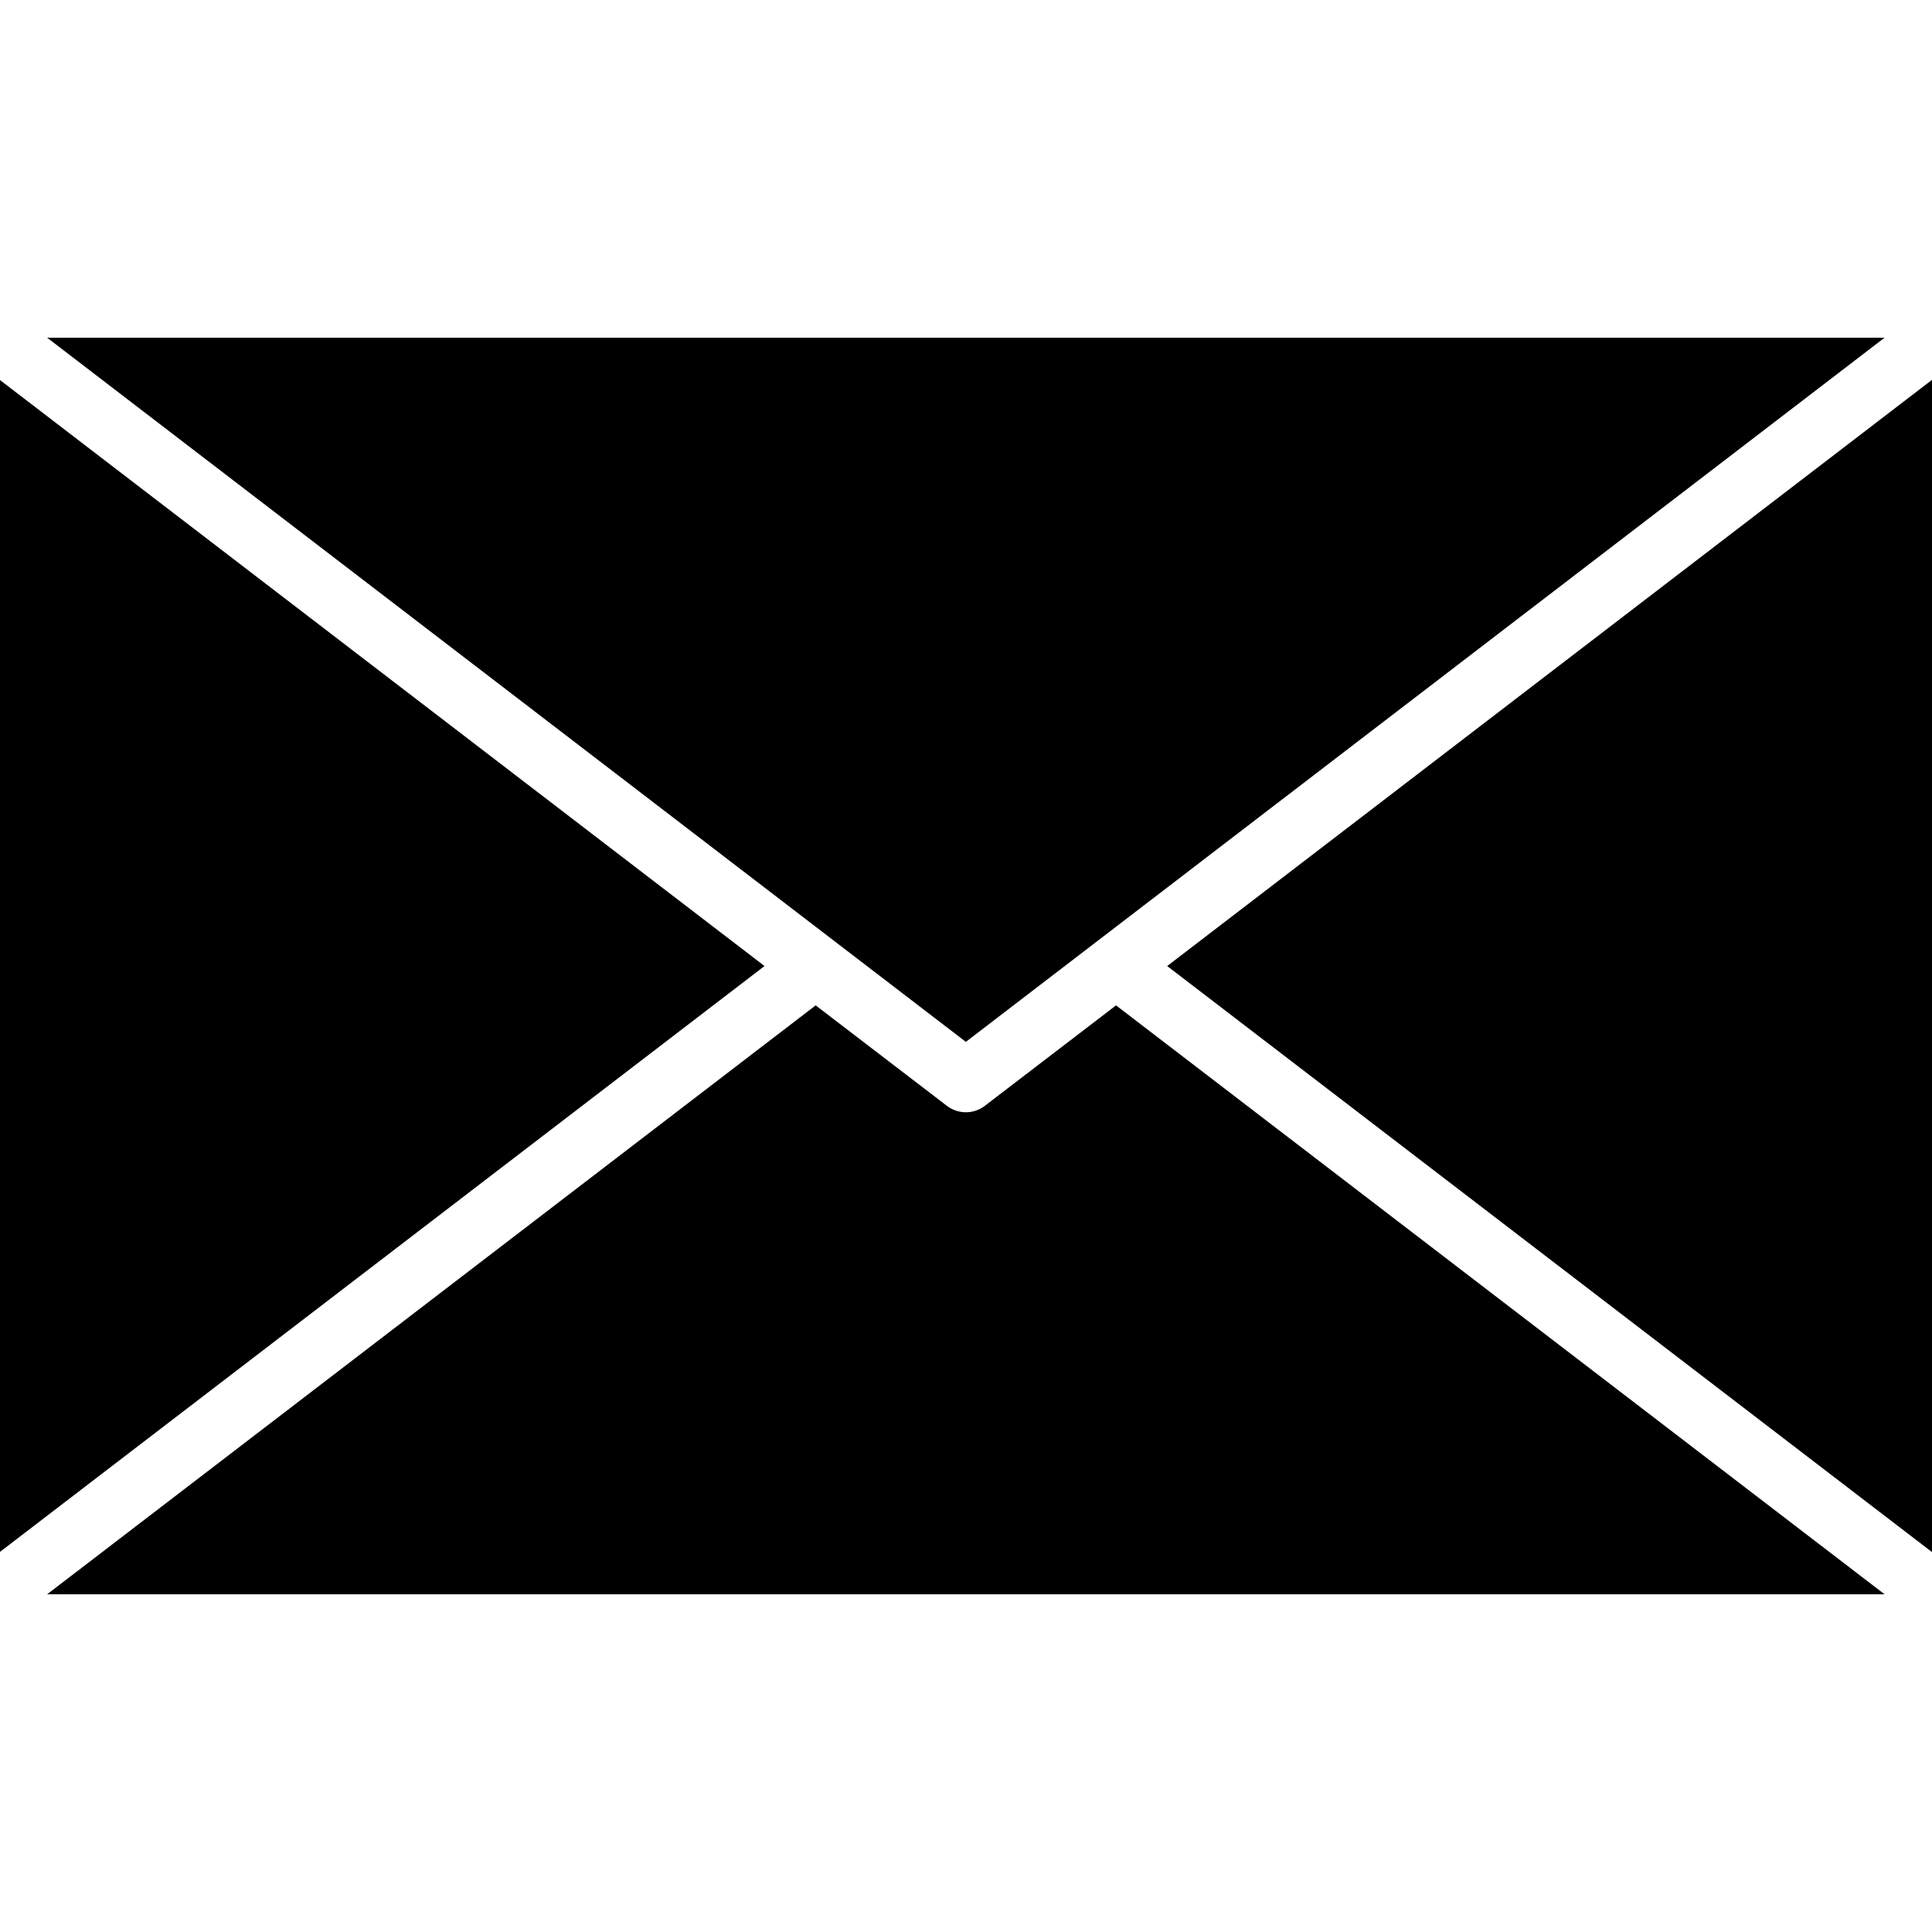
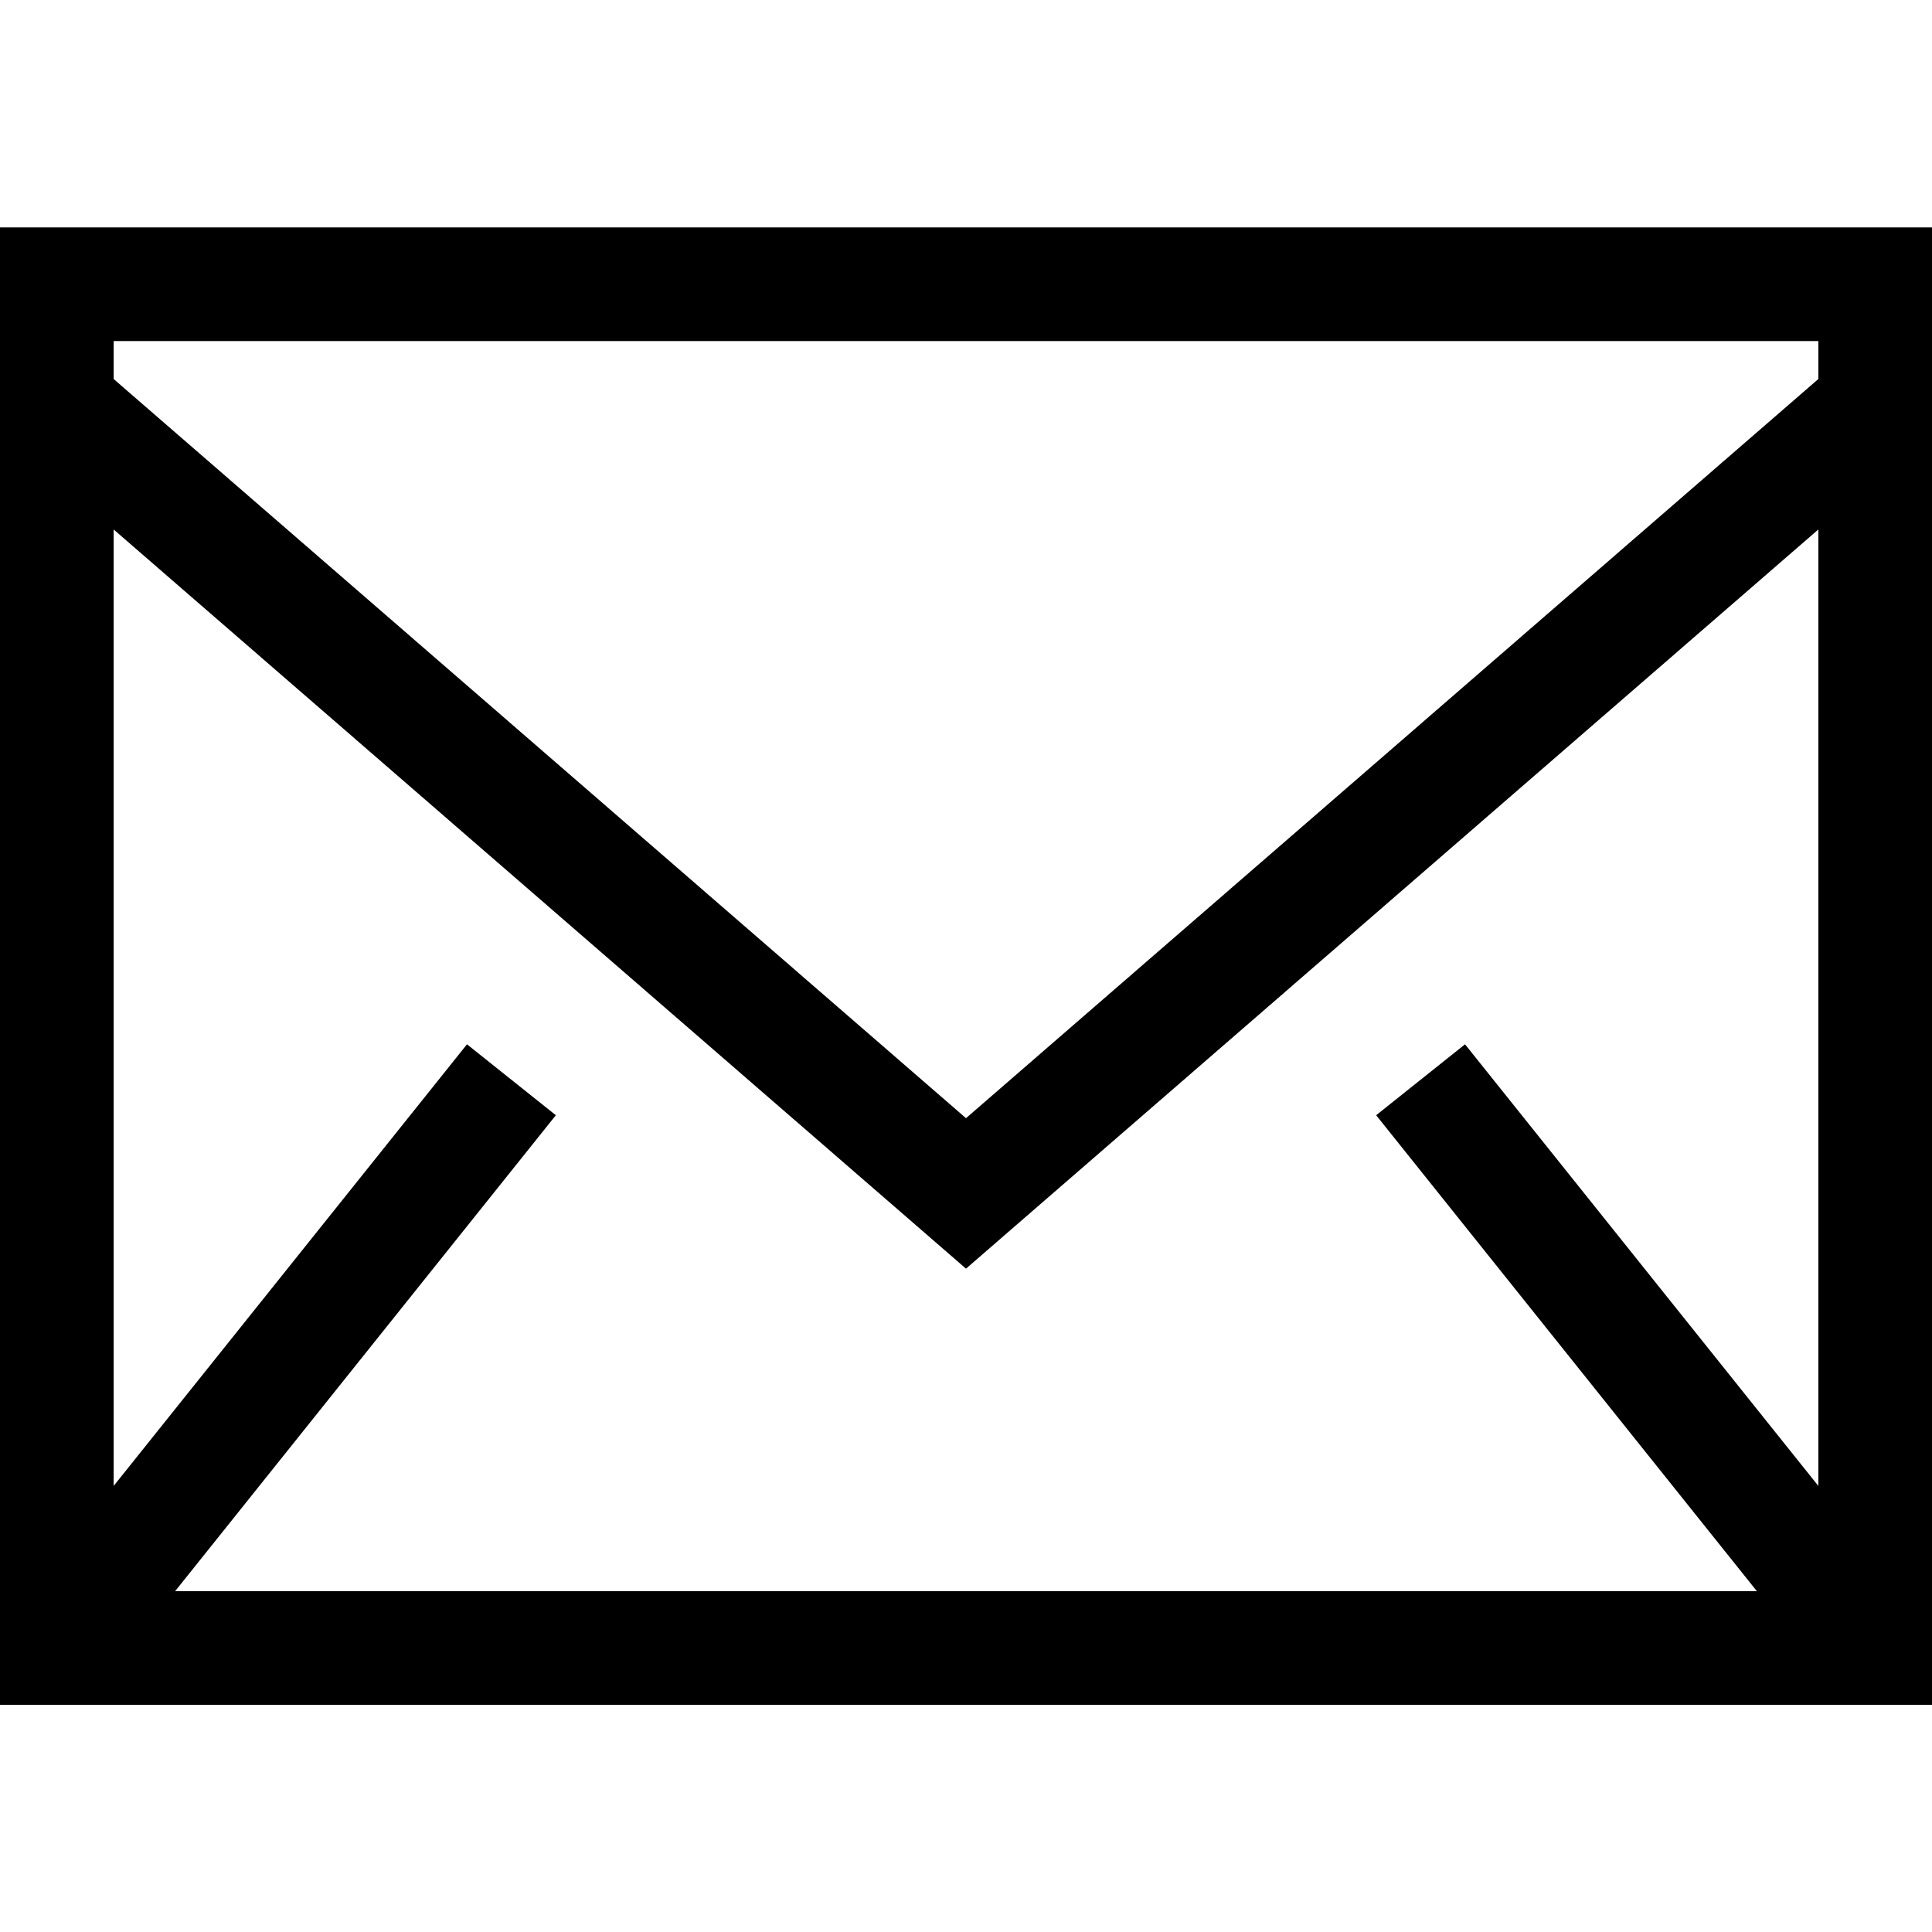
- <svg xmlns="http://www.w3.org/2000/svg" fill="#000000" height="800px" width="800px" version="1.1" id="Layer_1" viewBox="0 0 491.52 491.52" xml:space="preserve">
-   <g>
-     <g>
-       <polygon points="0,96.693 0,394.808 194.5,245.771   " />
-     </g>
-   </g>
-   <g>
-     <g>
-       <polygon points="11.998,85.916 245.722,265.06 479.449,85.916   " />
-     </g>
-   </g>
-   <g>
-     <g>
-       <polygon points="296.946,245.77 491.52,394.864 491.52,96.639   " />
-     </g>
-   </g>
-   <g>
-     <g>
-       <path d="M283.933,255.777l-33.391,25.561c-1.421,1.087-3.12,1.633-4.819,1.633c-1.7,0-3.399-0.546-4.82-1.633l-33.386-25.561    L11.987,405.604h467.474L283.933,255.777z" />
-     </g>
-   </g>
+ <svg xmlns="http://www.w3.org/2000/svg" fill="#000000" width="800px" height="800px" viewBox="0 0 1920 1920">
+   <path d="M0 1694.235h1920V226H0v1468.235ZM112.941 376.664V338.94H1807.06v37.723L960 1111.233l-847.059-734.57ZM1807.06 526.198v950.513l-351.134-438.89-88.32 70.475 378.353 472.998H174.042l378.353-472.998-88.32-70.475-351.134 438.89V526.198L960 1260.768l847.059-734.57Z" fill-rule="evenodd" />
</svg>
